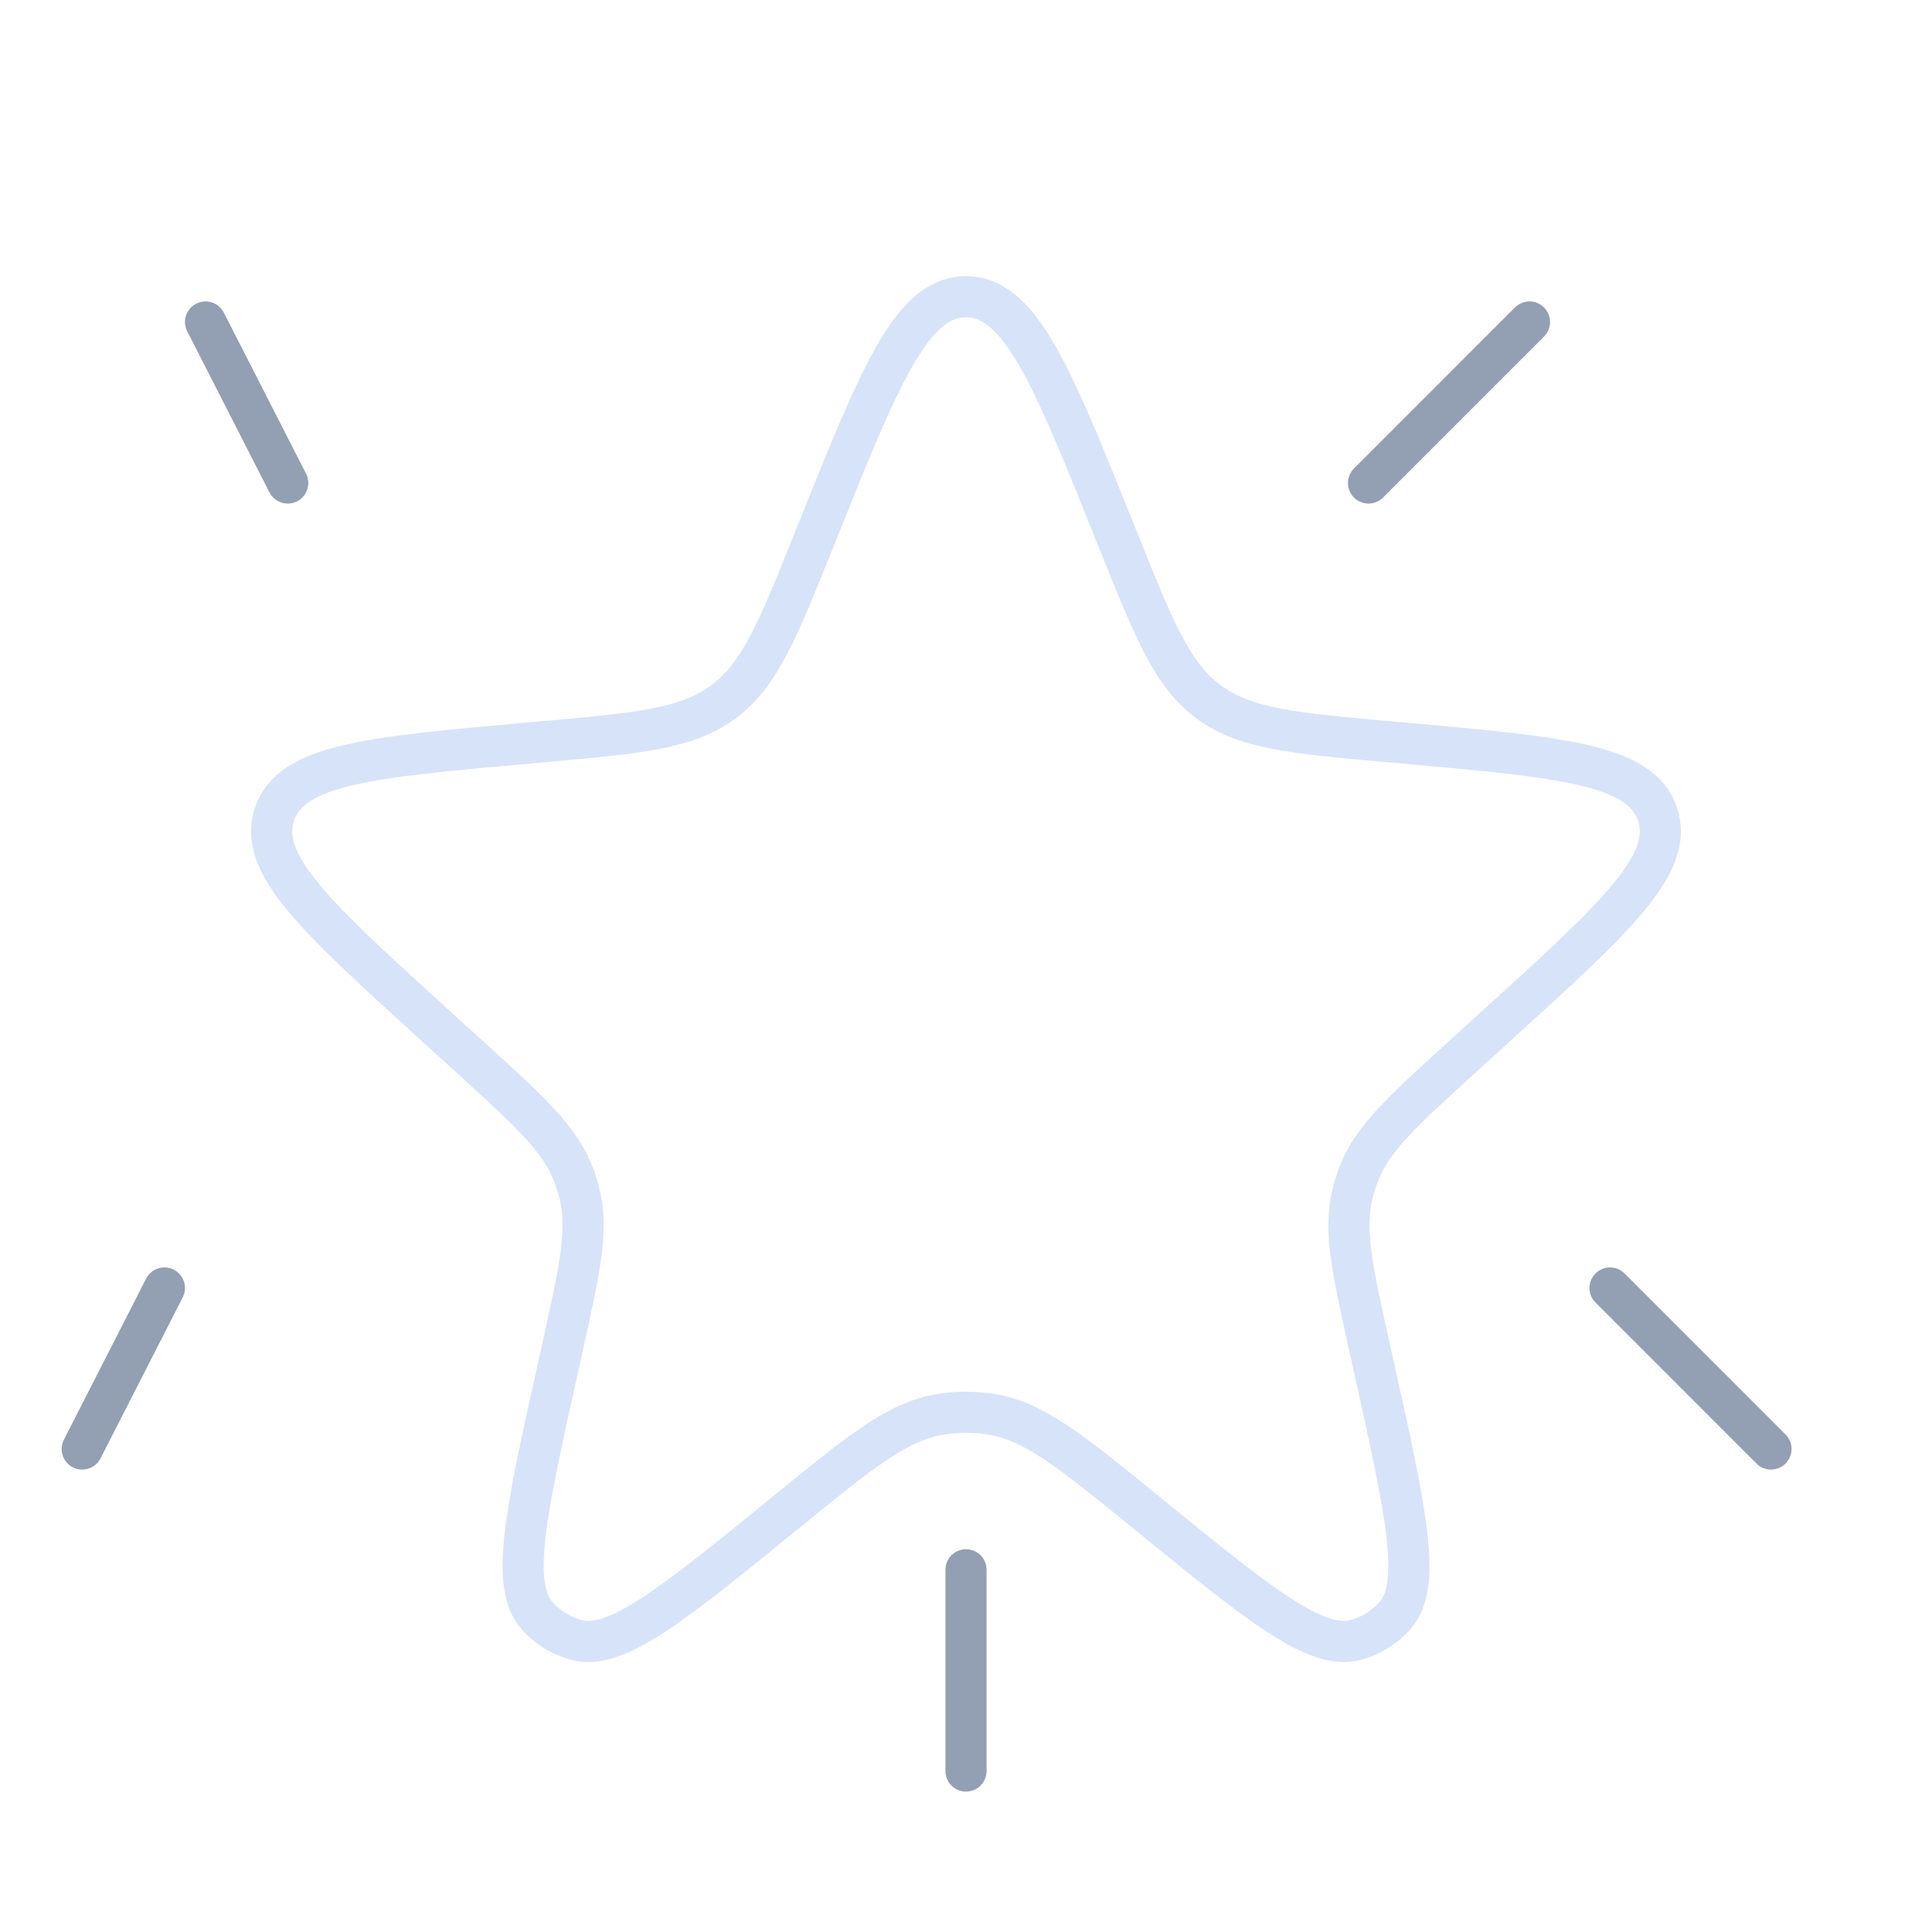
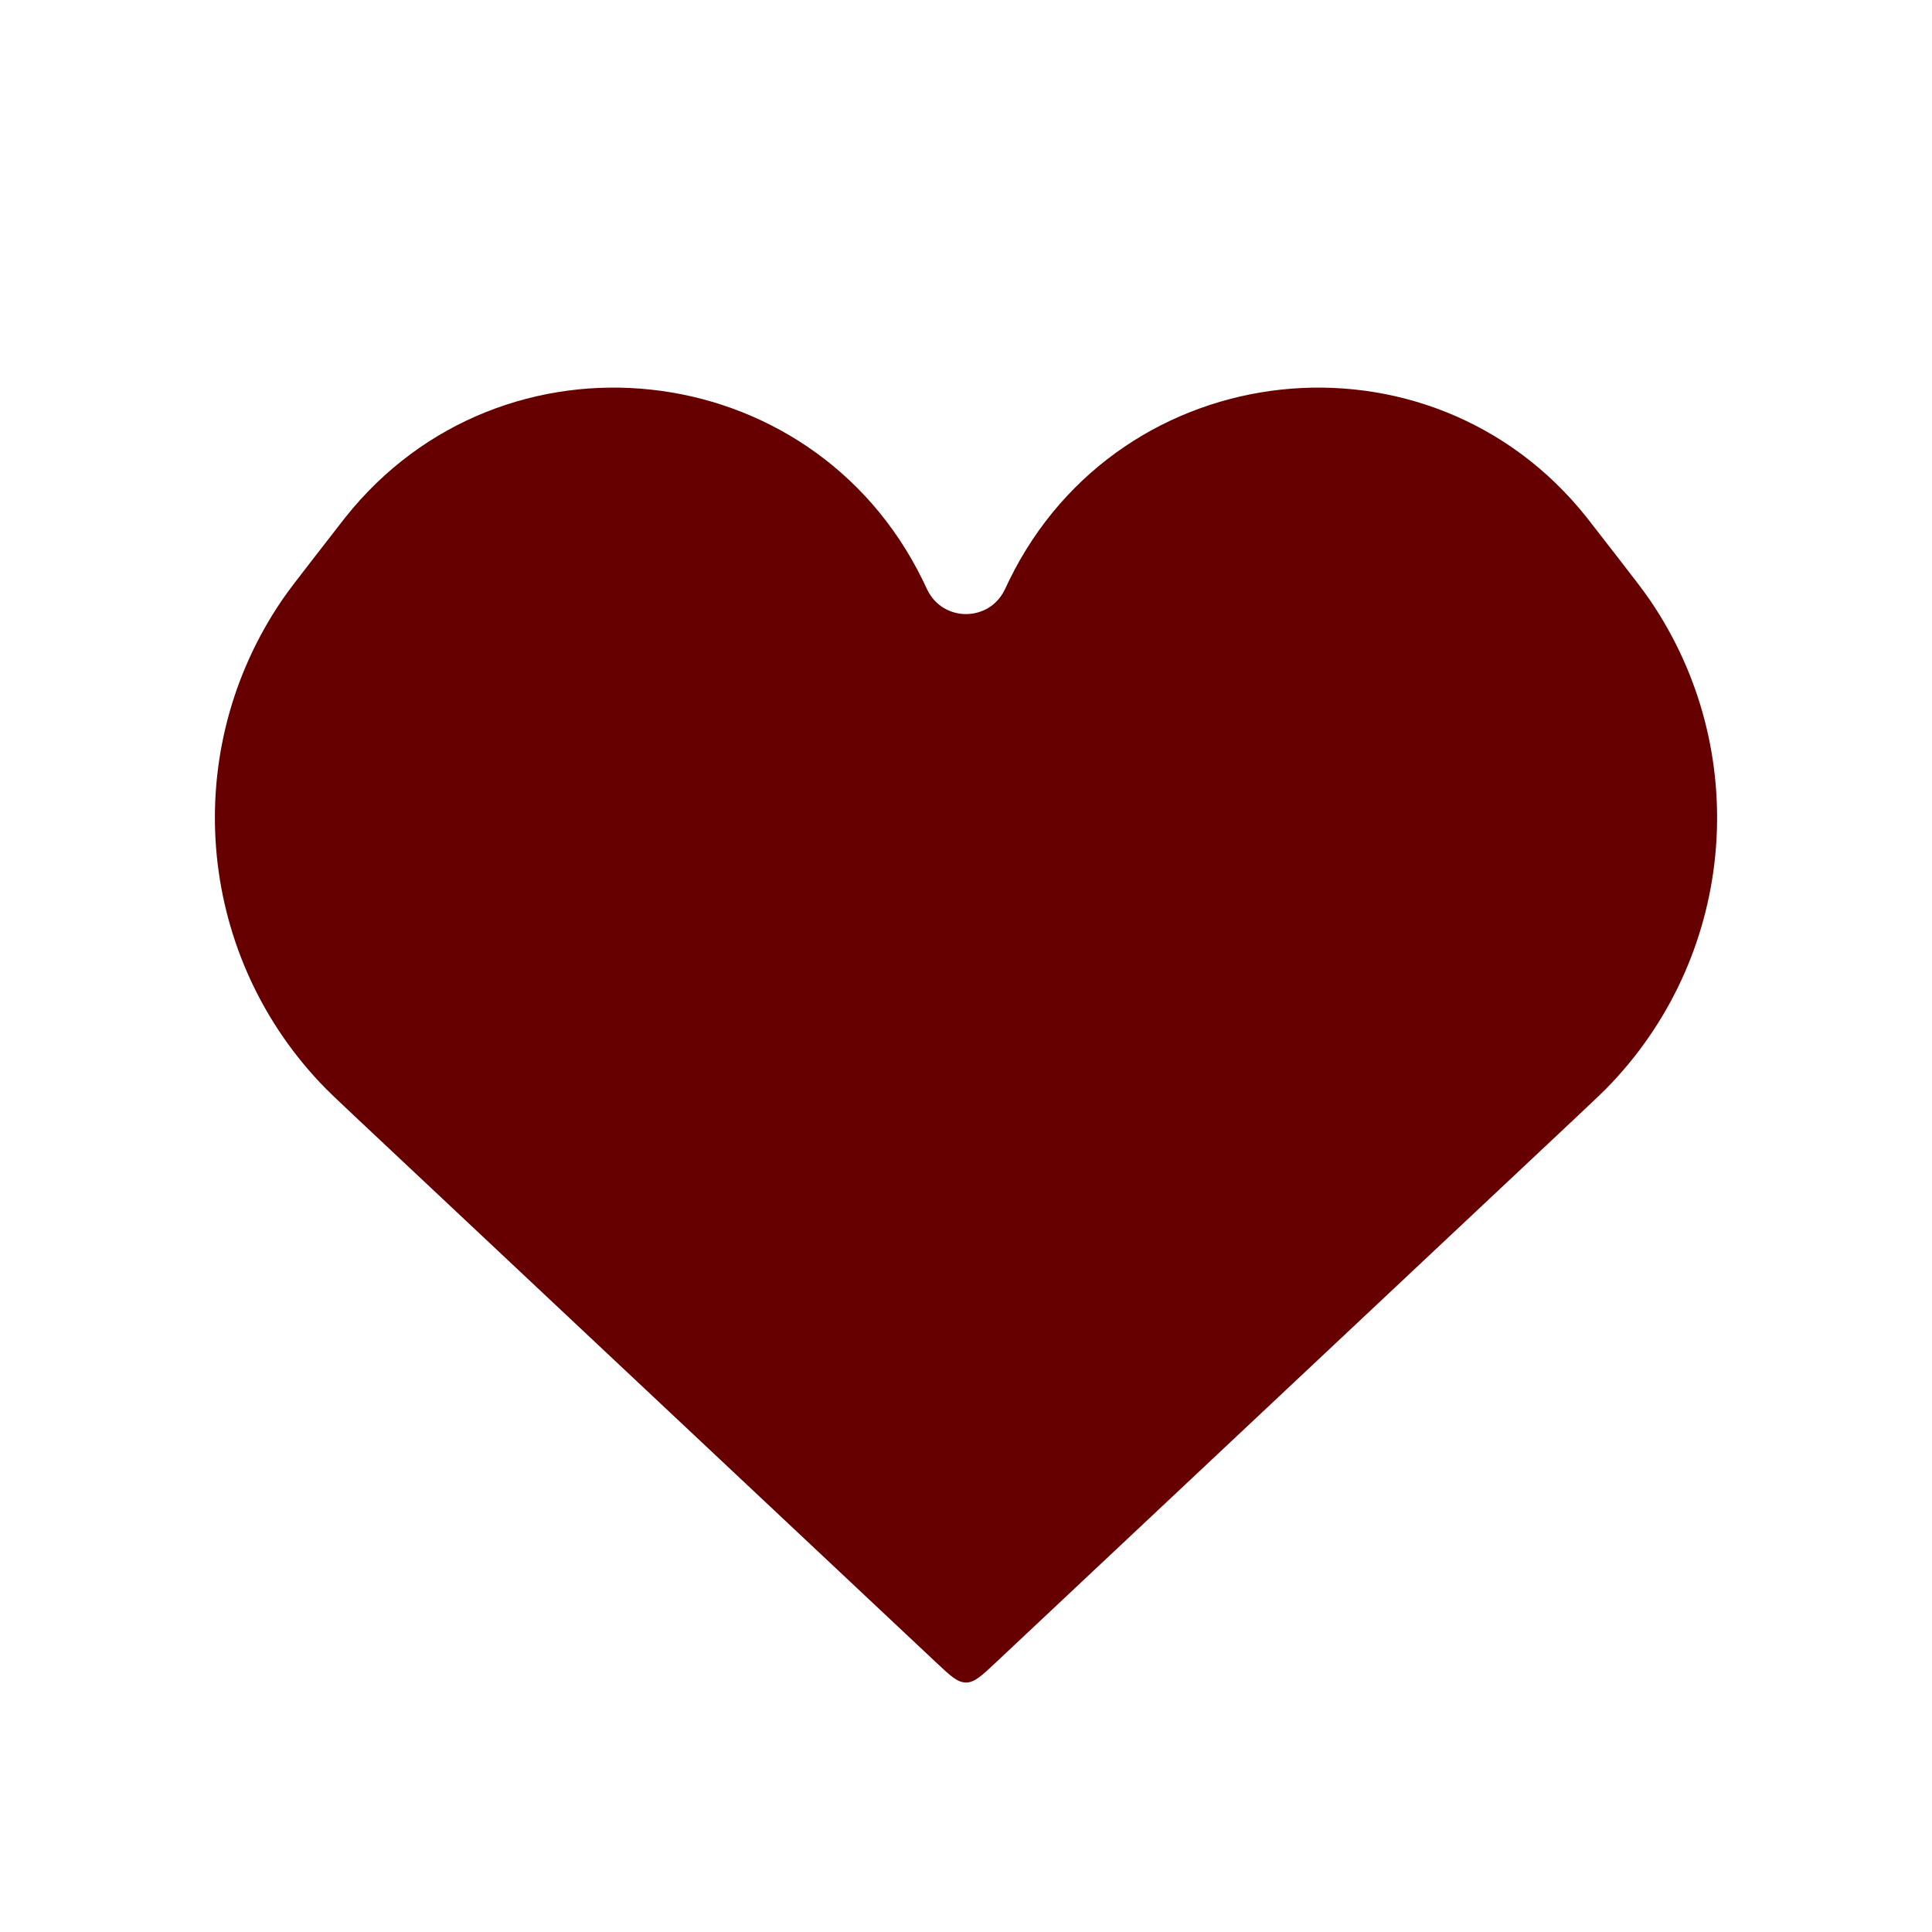
- <svg xmlns="http://www.w3.org/2000/svg" width="47" height="47" viewBox="0 0 47 47" fill="none">
-   <path d="M19.865 12.979C21.405 9.139 22.175 7.219 23.5 7.219C24.824 7.219 25.595 9.139 27.135 12.979L27.207 13.158C28.077 15.328 28.512 16.412 29.399 17.072C30.286 17.731 31.45 17.835 33.778 18.044L34.199 18.081C38.01 18.423 39.915 18.593 40.323 19.806C40.73 21.018 39.316 22.305 36.486 24.88L35.541 25.739C34.109 27.042 33.392 27.694 33.059 28.548C32.996 28.707 32.944 28.87 32.904 29.037C32.684 29.927 32.894 30.872 33.313 32.763L33.444 33.352C34.215 36.826 34.6 38.564 33.927 39.313C33.676 39.593 33.349 39.795 32.986 39.894C32.014 40.159 30.634 39.035 27.875 36.786C26.063 35.31 25.157 34.572 24.117 34.406C23.708 34.34 23.291 34.34 22.882 34.406C21.842 34.572 20.936 35.31 19.125 36.786C16.365 39.035 14.986 40.159 14.014 39.894C13.651 39.795 13.324 39.593 13.073 39.313C12.4 38.564 12.785 36.826 13.556 33.352L13.687 32.763C14.106 30.872 14.316 29.927 14.096 29.037C14.055 28.87 14.004 28.707 13.941 28.548C13.607 27.694 12.891 27.042 11.459 25.739L10.514 24.88C7.684 22.305 6.269 21.018 6.677 19.806C7.085 18.593 8.99 18.423 12.801 18.081L13.222 18.044C15.55 17.835 16.714 17.731 17.601 17.072C18.488 16.412 18.923 15.328 19.793 13.158L19.865 12.979Z" stroke="#D7E3F8" />
-   <path d="M33.292 11.75L37.208 7.833" stroke="#939FB2" stroke-linecap="round" />
-   <path d="M39.167 31.333L43.083 35.25" stroke="#939FB2" stroke-linecap="round" />
-   <path d="M23.5 38.188V43.084" stroke="#939FB2" stroke-linecap="round" />
-   <path d="M7 11.75L5 7.833" stroke="#939FB2" stroke-linecap="round" />
-   <path d="M4 31.333L2 35.25" stroke="#939FB2" stroke-linecap="round" />
+ <svg xmlns="http://www.w3.org/2000/svg" width="45" height="45" viewBox="0 0 45 45" fill="none">
+   <path d="M8.345 26.078L21.815 38.732C22.14 39.037 22.302 39.189 22.5 39.189C22.698 39.189 22.86 39.037 23.185 38.732L36.655 26.078C37.125 25.636 37.36 25.416 37.551 25.212C40.442 22.138 40.808 17.469 38.434 13.982C38.276 13.751 38.079 13.496 37.683 12.986L37.103 12.239C37.026 12.139 36.987 12.089 36.959 12.054C33.306 7.453 26.104 8.228 23.514 13.502C23.494 13.542 23.467 13.599 23.413 13.713L23.413 13.713L23.397 13.745C23.03 14.489 21.97 14.489 21.603 13.745L21.587 13.713C21.533 13.599 21.506 13.542 21.486 13.502C18.896 8.228 11.694 7.453 8.041 12.054C8.013 12.089 7.974 12.139 7.897 12.239L7.897 12.239L7.317 12.986L7.317 12.986C6.921 13.496 6.724 13.751 6.566 13.982C4.192 17.469 4.558 22.138 7.449 25.212C7.64 25.416 7.875 25.636 8.345 26.078L8.345 26.078Z" fill="#660000" stroke="none" />
</svg>
